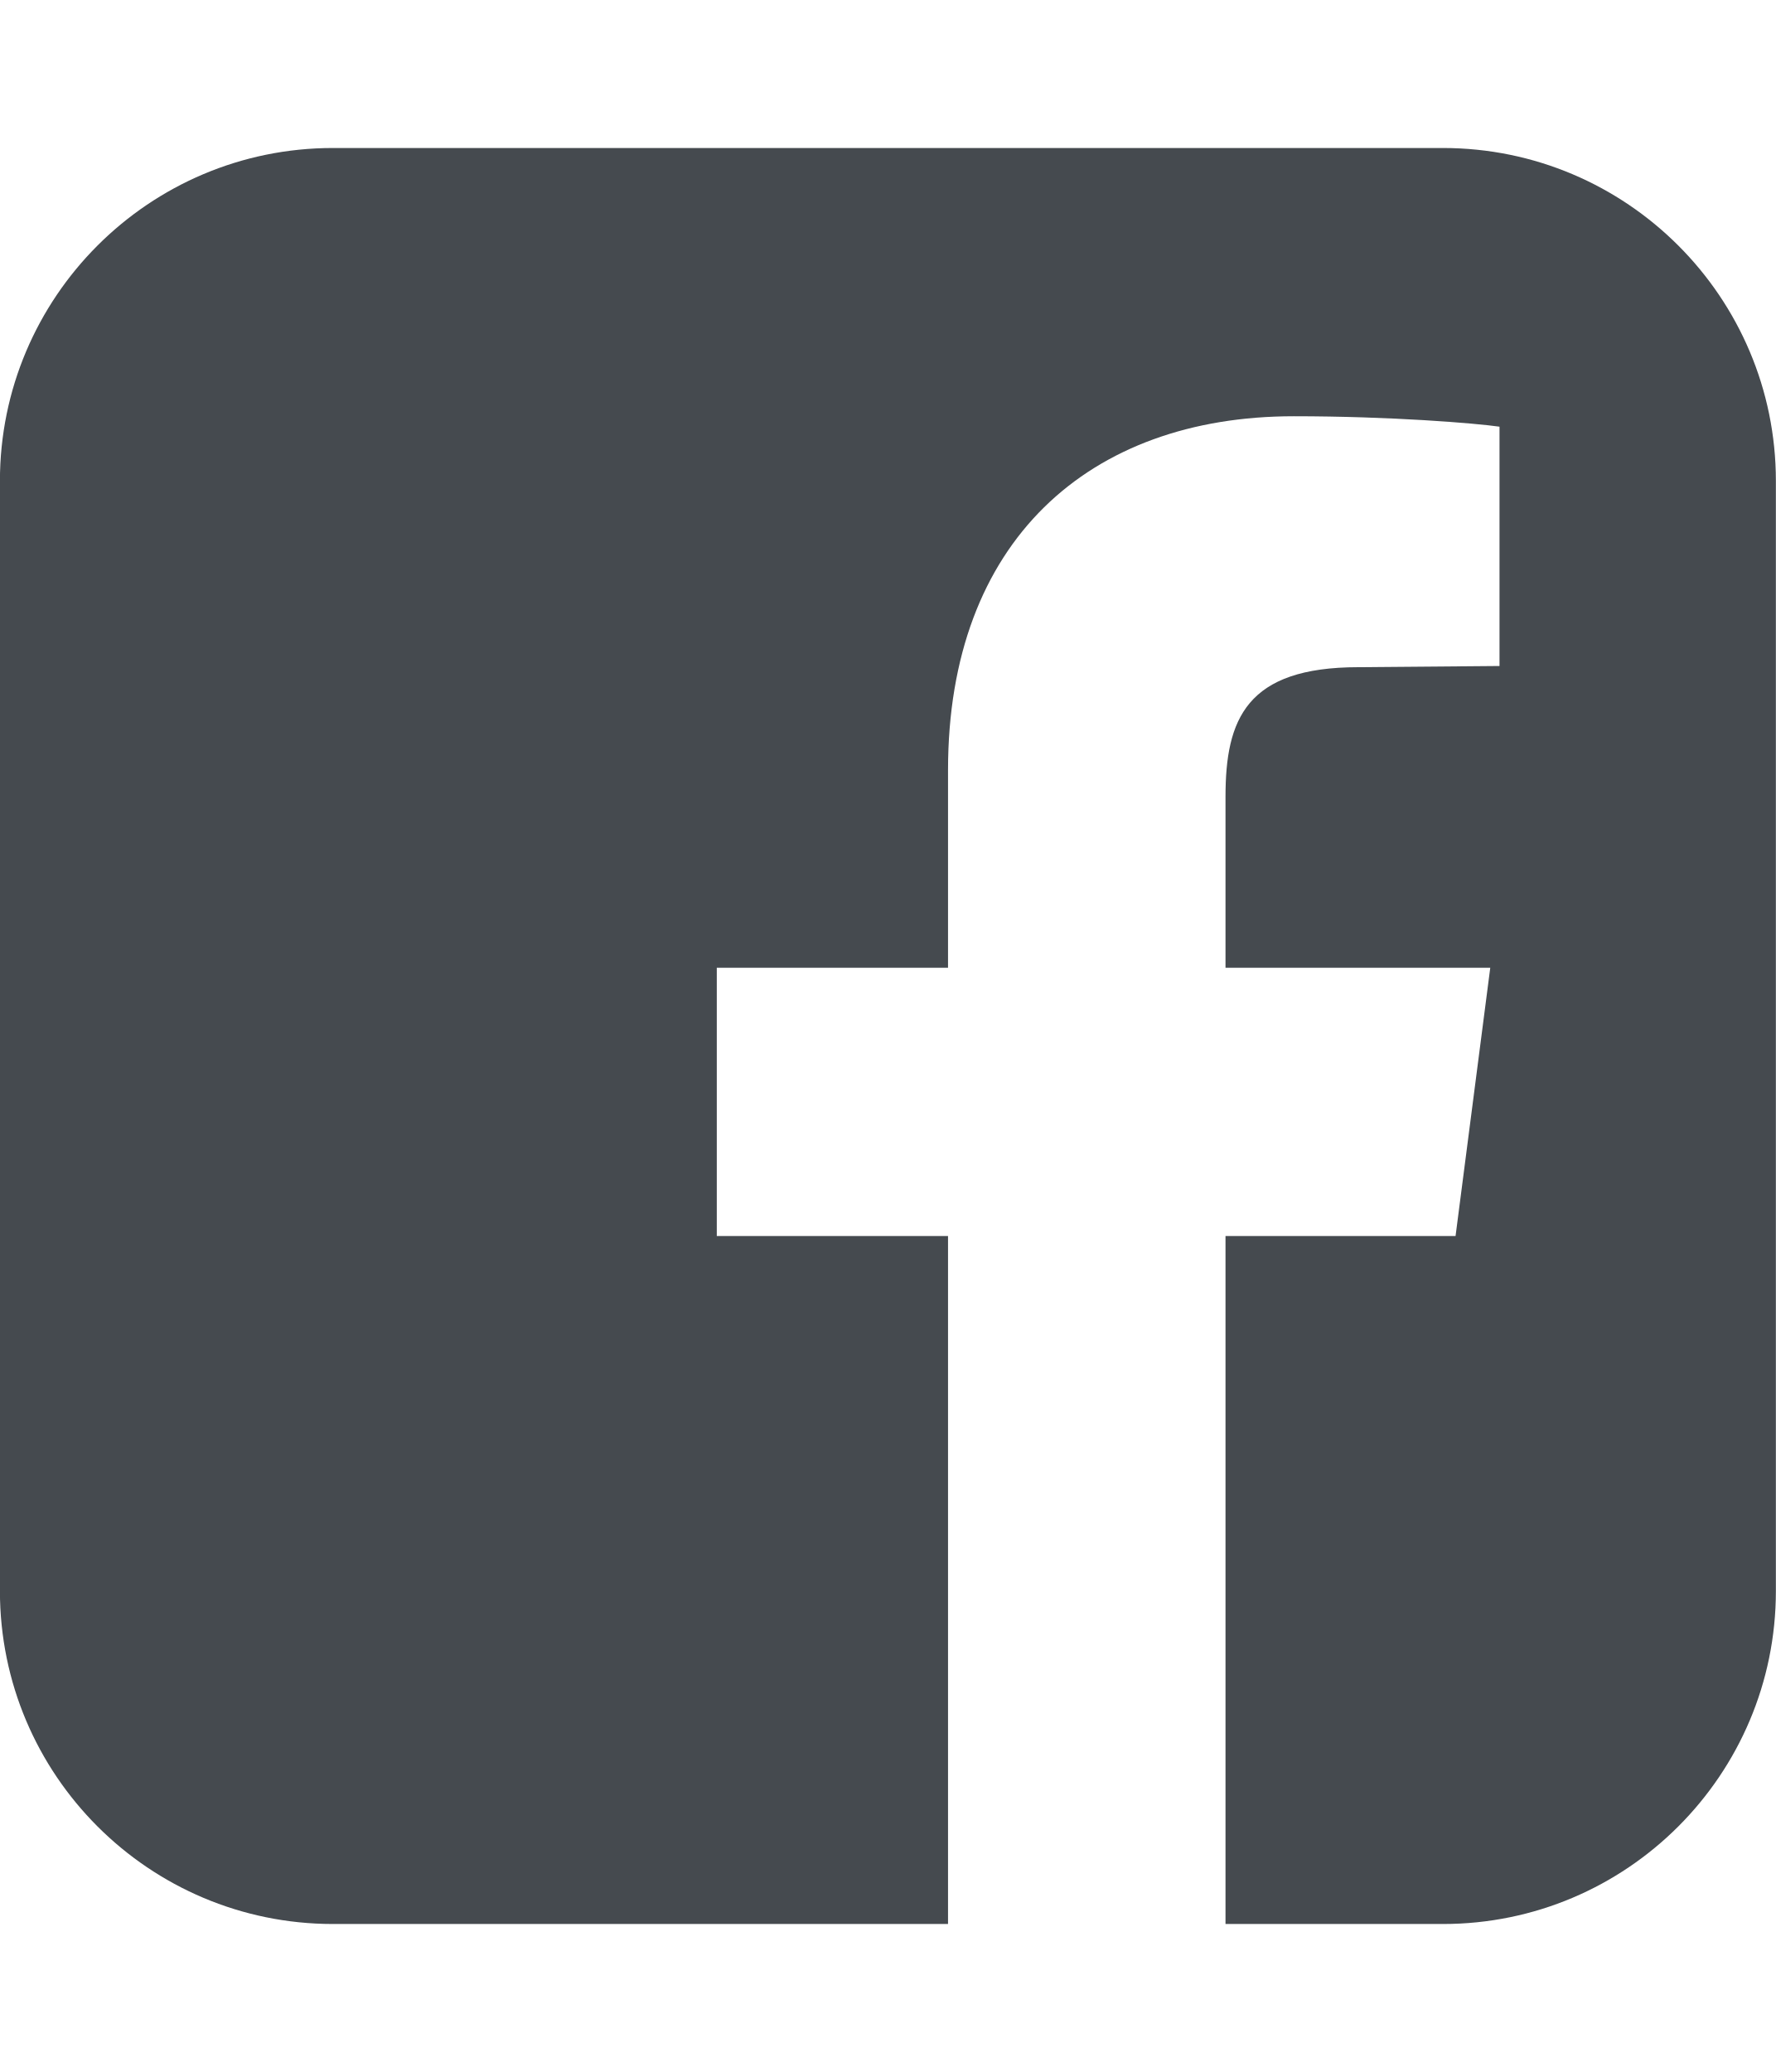
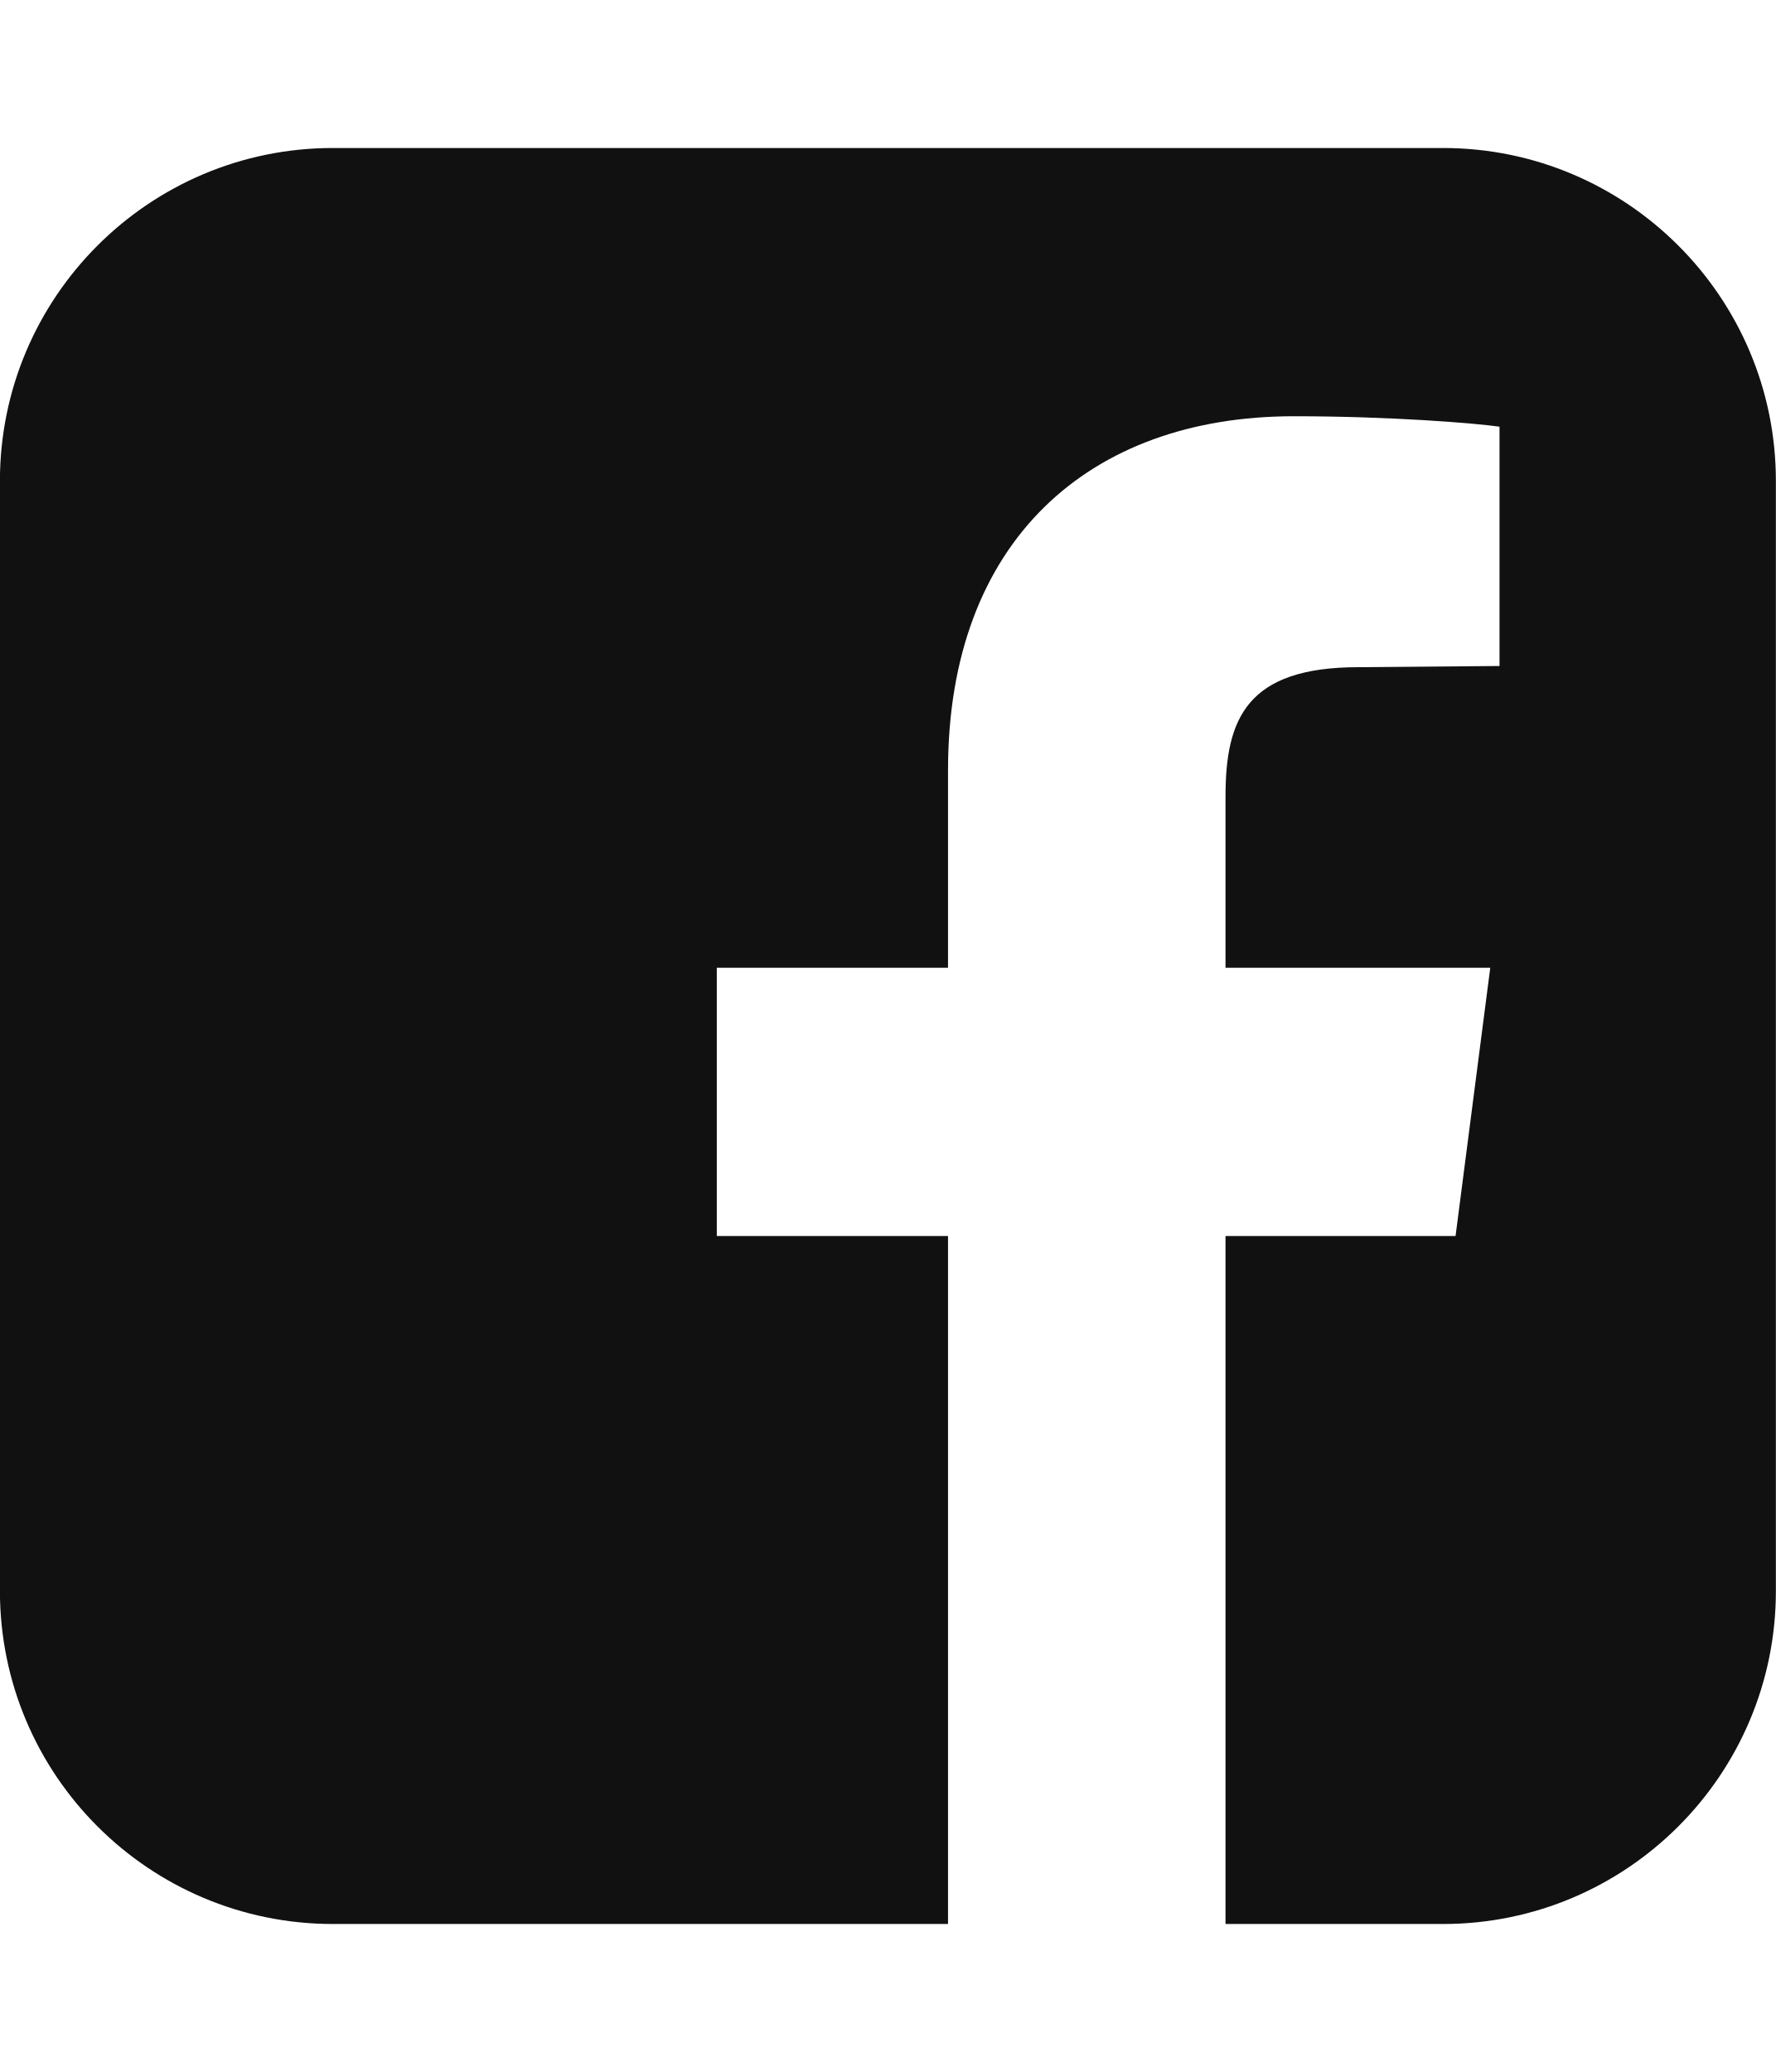
<svg xmlns="http://www.w3.org/2000/svg" width="24" height="28">
-   <path fill="#454a4f" d="M19.5 2C21.984 2 24 4.016 24 6.5v15c0 2.484-2.016 4.5-4.5 4.5h-2.938v-9.297h3.109l.469-3.625h-3.578v-2.312c0-1.047.281-1.75 1.797-1.75L20.265 9V5.766c-.328-.047-1.469-.141-2.781-.141-2.766 0-4.672 1.687-4.672 4.781v2.672H9.687v3.625h3.125V26H4.499a4.502 4.502 0 01-4.5-4.5v-15c0-2.484 2.016-4.5 4.5-4.5h15z" />
+   <path fill="#111" d="M19.5 2C21.984 2 24 4.016 24 6.5v15c0 2.484-2.016 4.5-4.5 4.5h-2.938v-9.297h3.109l.469-3.625h-3.578v-2.312c0-1.047.281-1.75 1.797-1.75L20.265 9V5.766c-.328-.047-1.469-.141-2.781-.141-2.766 0-4.672 1.687-4.672 4.781v2.672H9.687v3.625h3.125V26H4.499a4.502 4.502 0 01-4.5-4.5v-15c0-2.484 2.016-4.5 4.5-4.5h15z" />
</svg>
